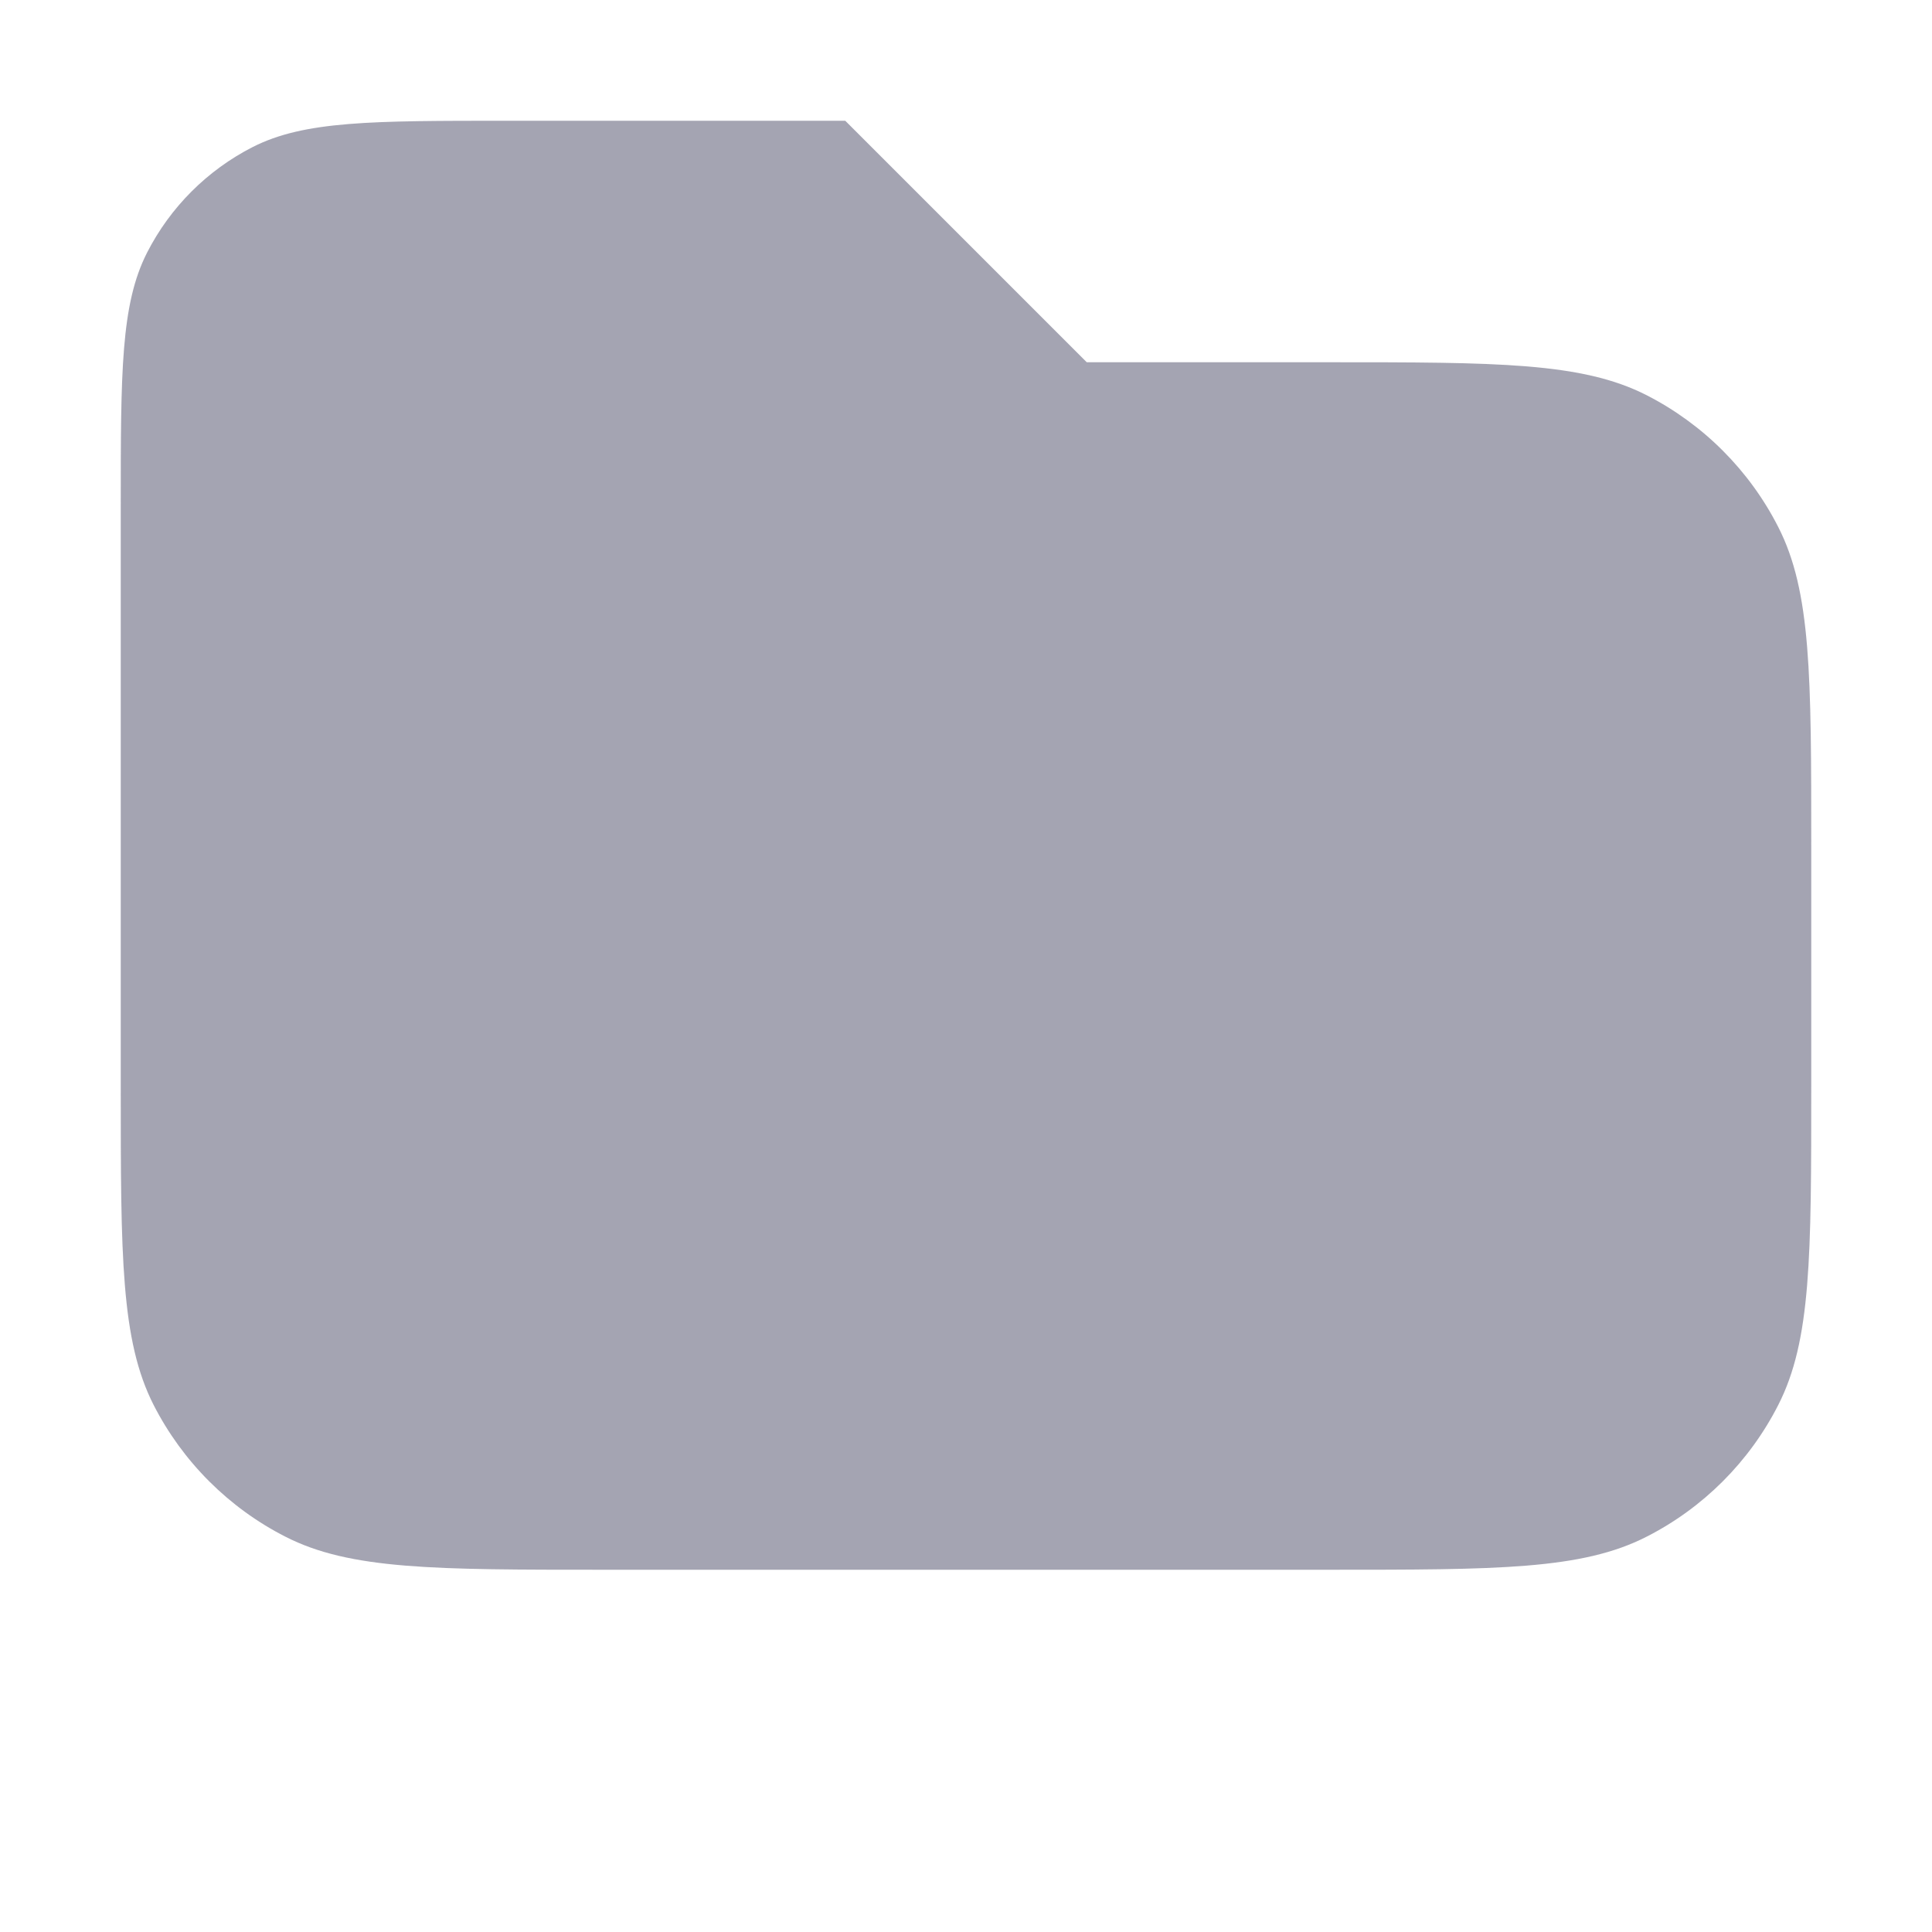
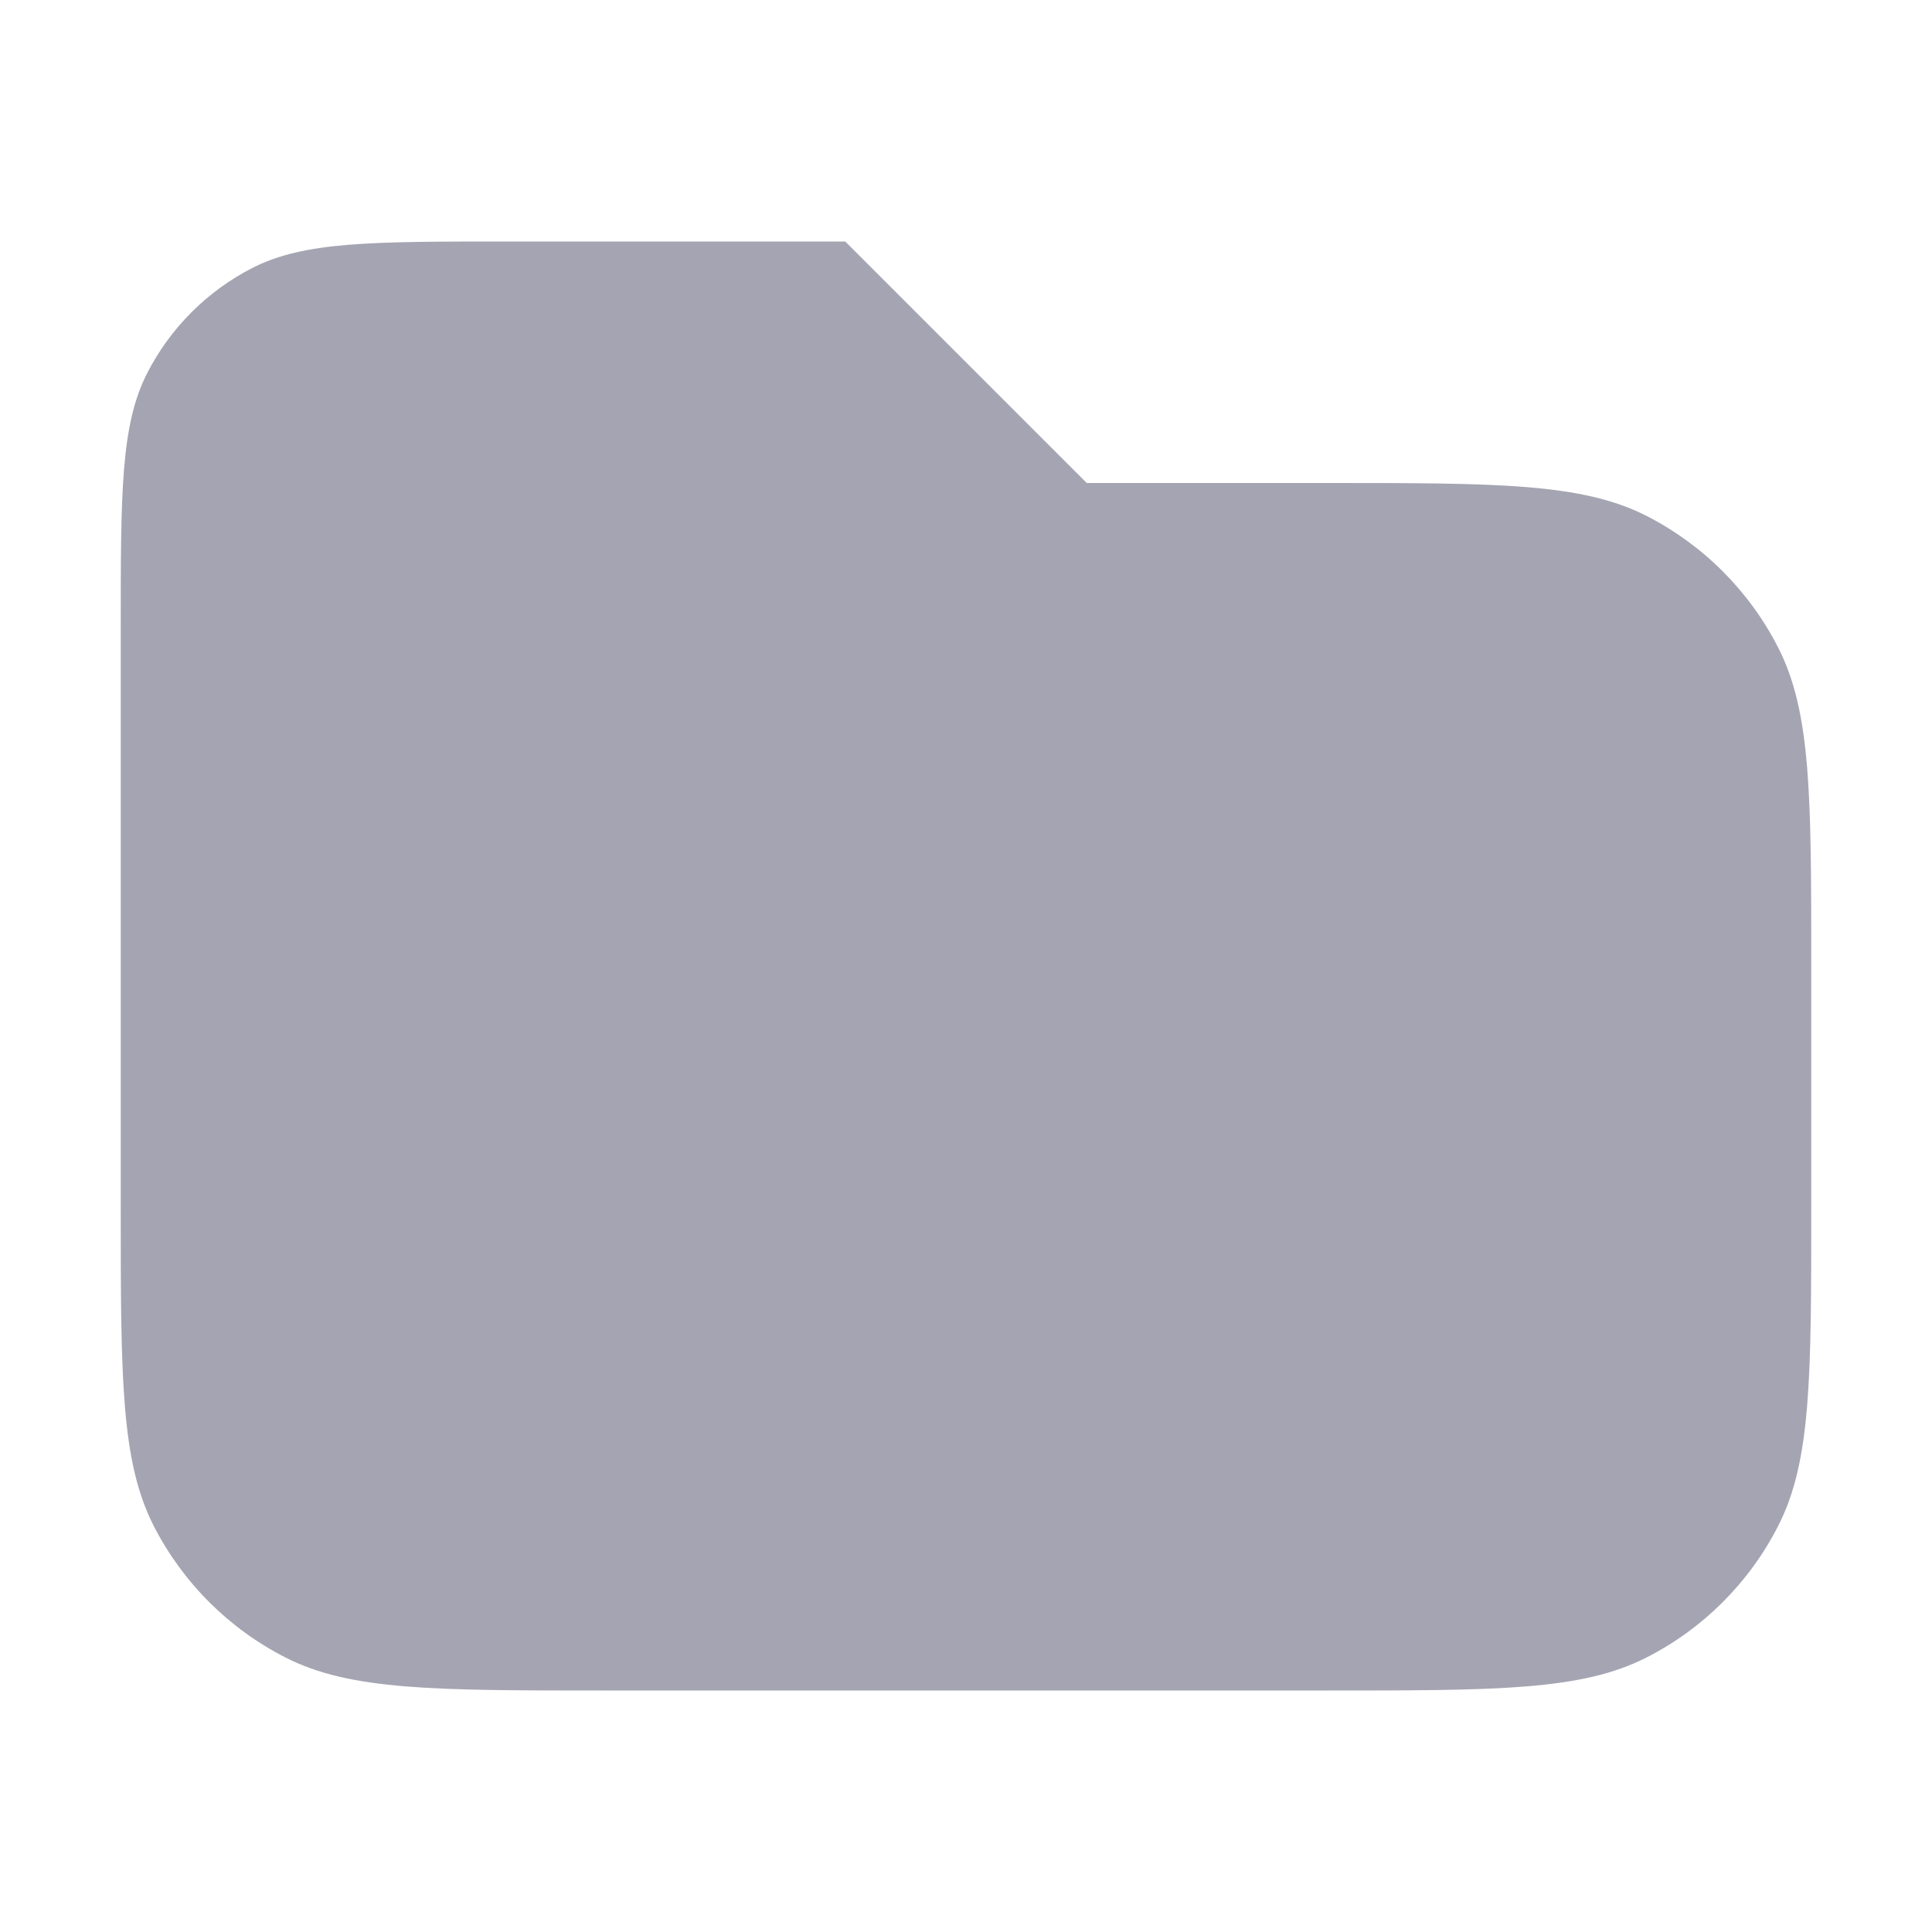
<svg xmlns="http://www.w3.org/2000/svg" width="16" height="16" viewBox="0 0 16 16" fill="none">
-   <path opacity="0.7" d="M1 9V4.2C1 3.08 1 2.52 1.218 2.092C1.41 1.716 1.716 1.41 2.092 1.218C2.52 1 3.08 1 4.2 1H7L9 3H11C12.4 3 13.1 3 13.635 3.272C14.105 3.512 14.488 3.895 14.727 4.365C15 4.9 15 5.6 15 7V9C15 10.4 15 11.1 14.727 11.635C14.488 12.105 14.105 12.488 13.635 12.727C13.1 13 12.4 13 11 13H5C3.6 13 2.9 13 2.365 12.727C1.895 12.488 1.512 12.105 1.272 11.635C1 11.1 1 10.4 1 9Z" fill="#7E7E92" />
+   <path opacity="0.7" d="M1 10V5.2C1 4.08 1 3.52 1.218 3.092C1.41 2.716 1.716 2.41 2.092 2.218C2.52 2 3.08 2 4.2 2H7L9 4H11C12.4 4 13.1 4 13.635 4.272C14.105 4.512 14.488 4.895 14.727 5.365C15 5.9 15 6.6 15 8V10C15 11.4 15 12.1 14.727 12.635C14.488 13.105 14.105 13.488 13.635 13.727C13.1 14 12.4 14 11 14H5C3.6 14 2.9 14 2.365 13.727C1.895 13.488 1.512 13.105 1.272 12.635C1 12.1 1 11.4 1 10Z" fill="#7E7E92" />
</svg>
